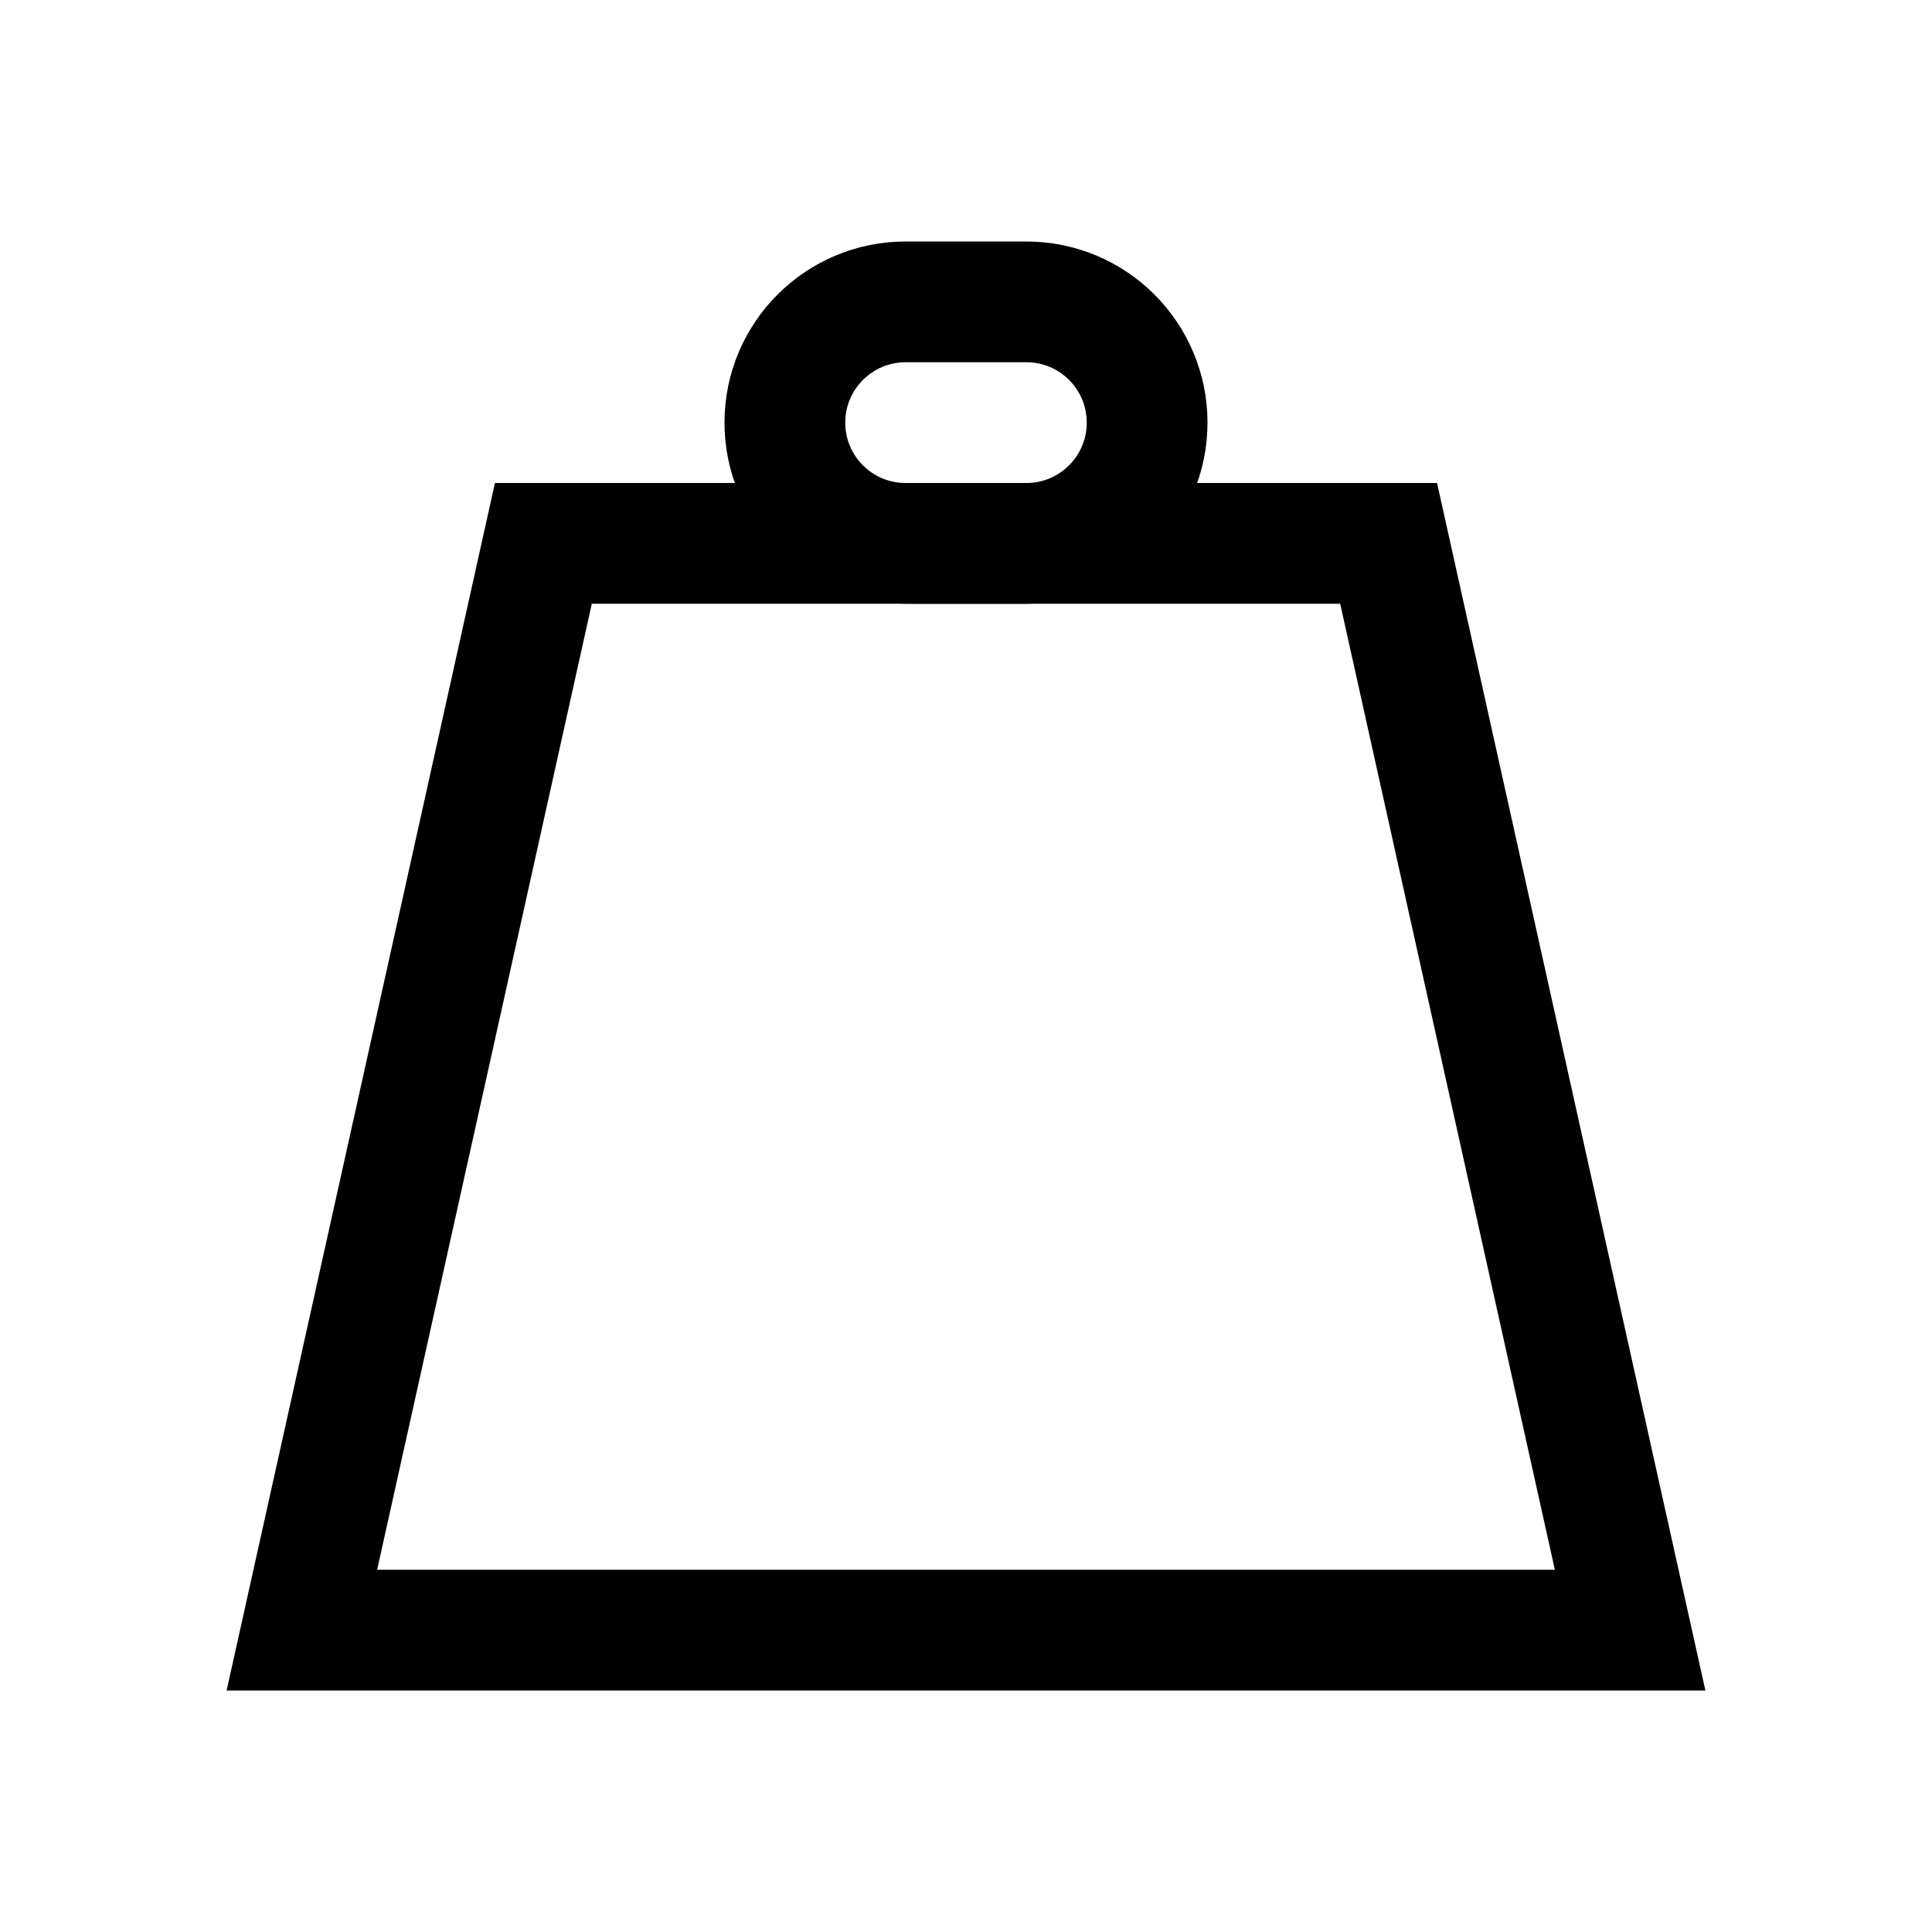
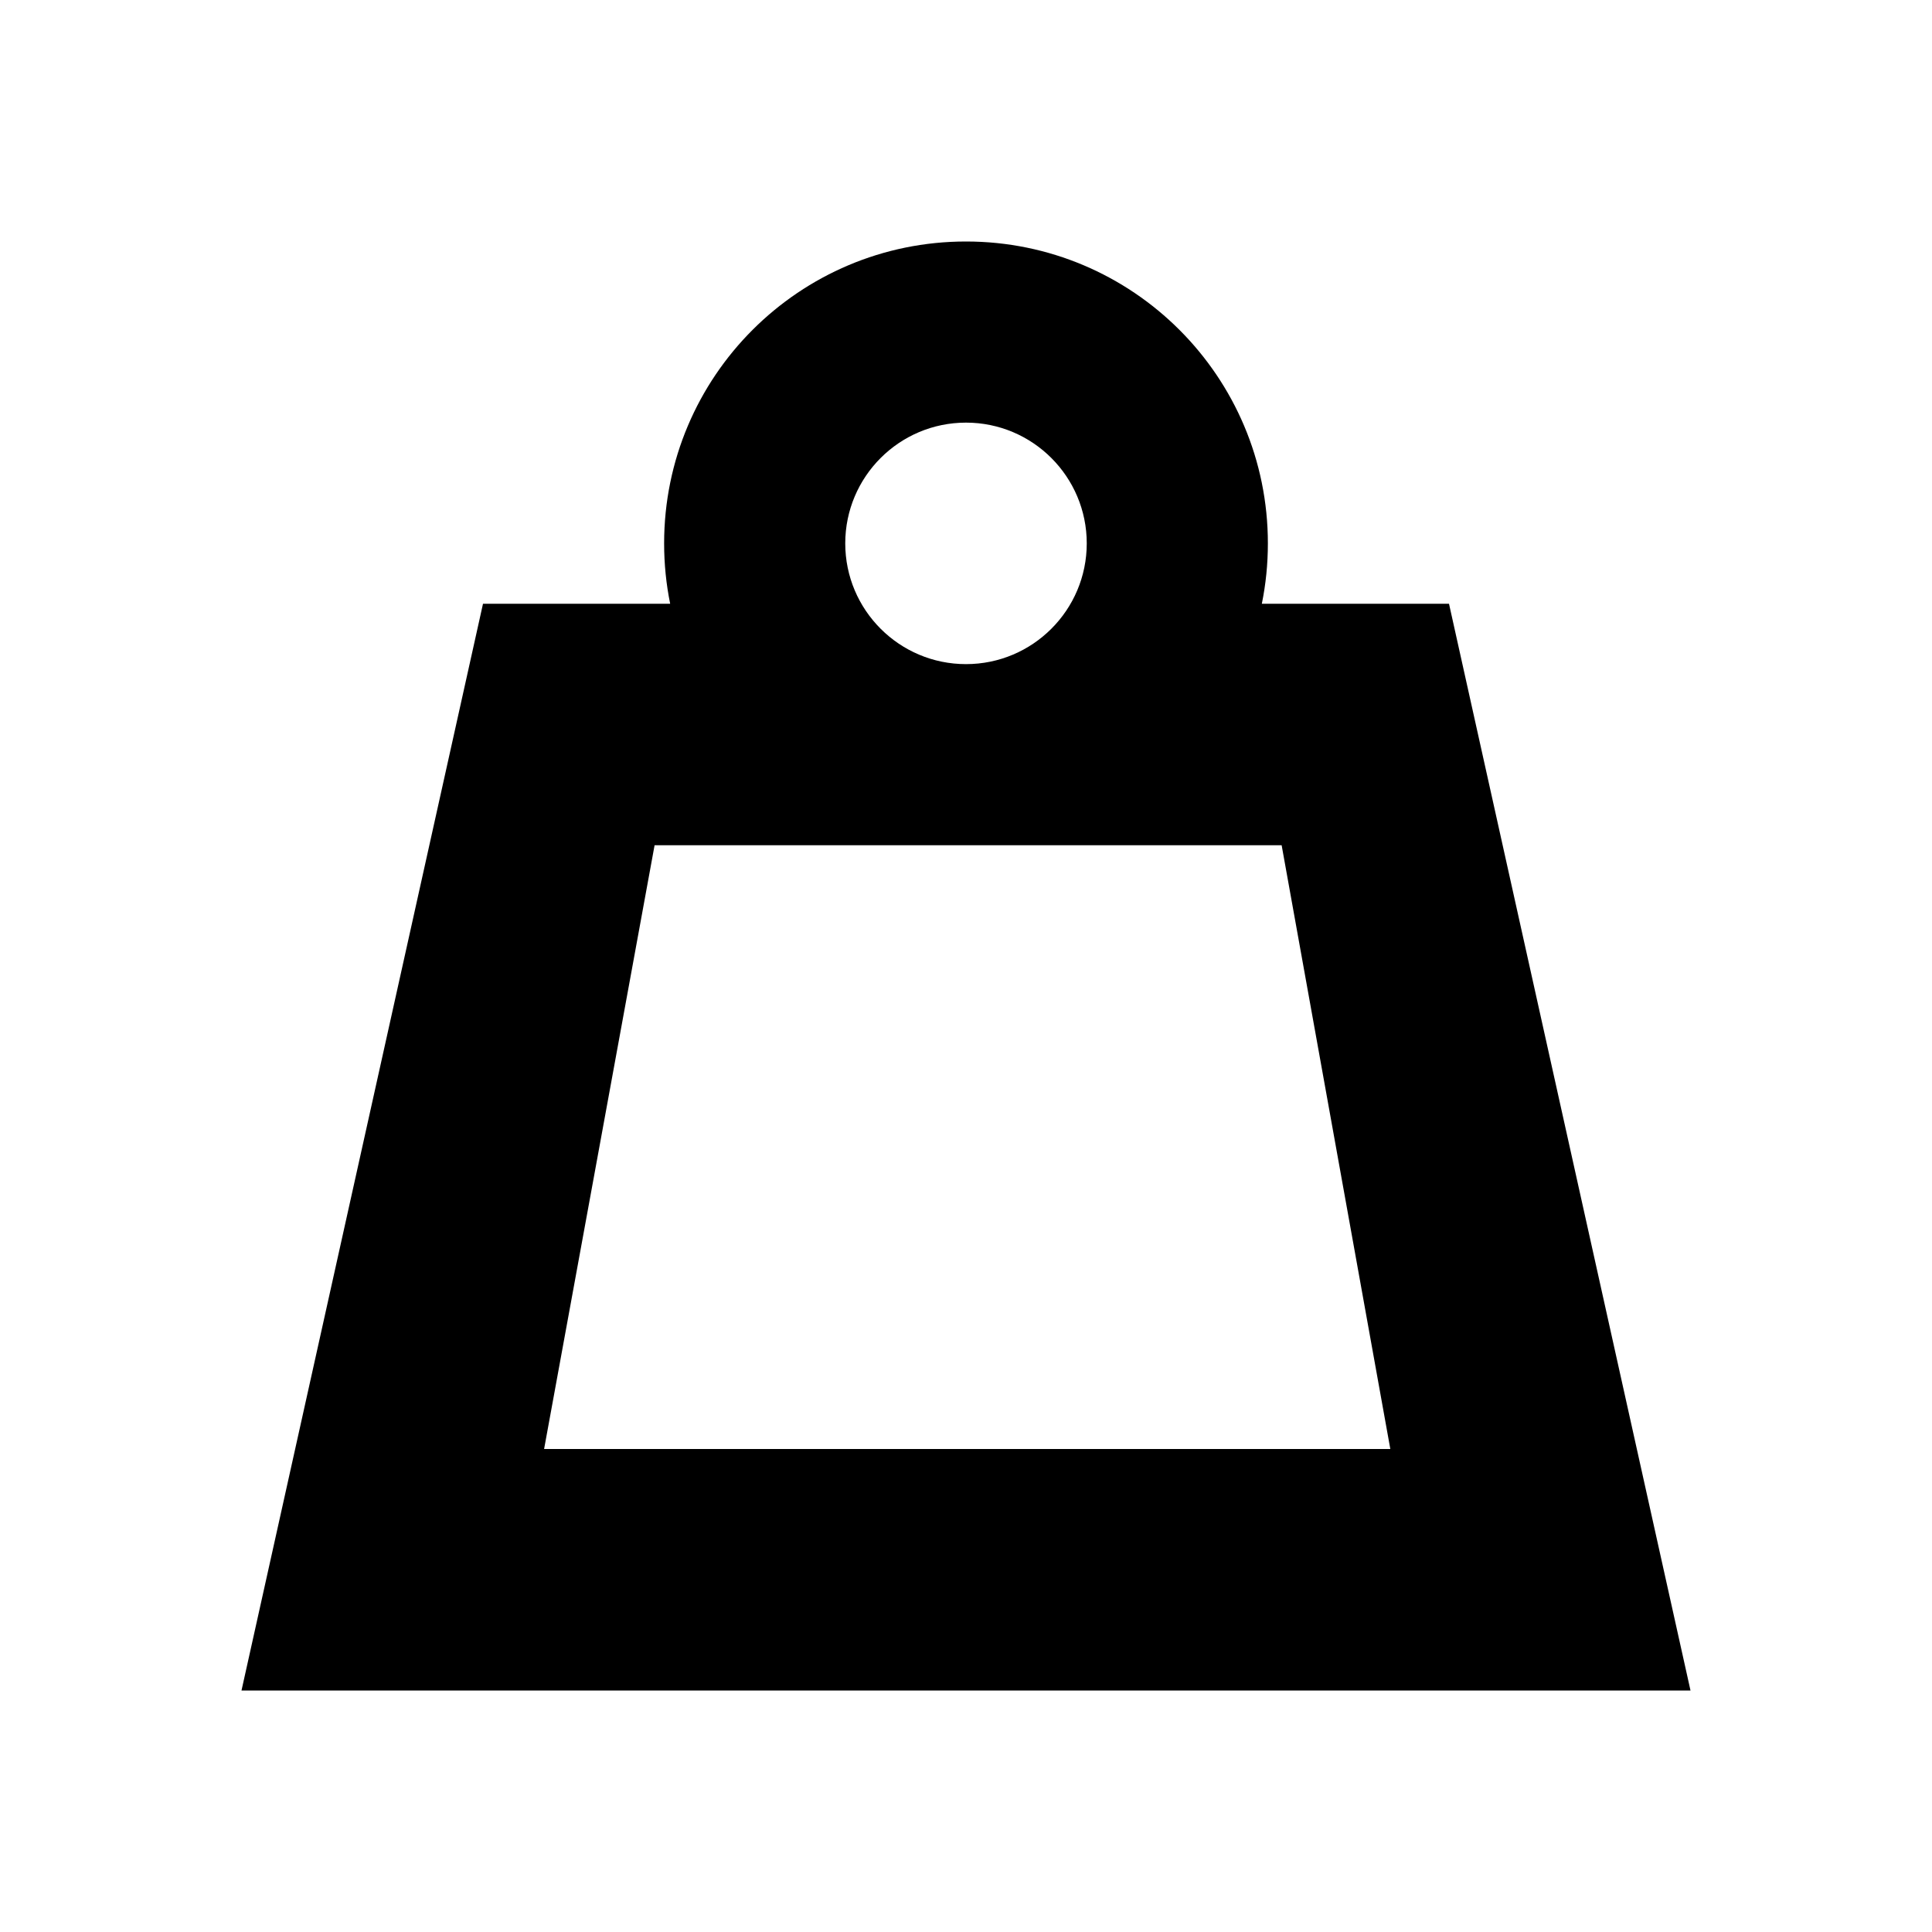
<svg xmlns="http://www.w3.org/2000/svg" version="1.1" viewBox="0 0 16 16">
-   <path fill="none" stroke="black" d="M 2.5 13.5 L 4.5 4.5 L 11.5 4.5 L 13.5 13.5 L 2.5 13.5 Z" />
-   <rect fill="none" stroke="black" x="6.5" y="2.5" width="3" height="2" rx="1" />
+   <path d="M 14 14 L 2 14 L 4 5 L 5.55 5 C 5.517 4.838 5.5 4.671 5.5 4.5 C 5.5 3.119 6.619 2 8 2 C 9.381 2 10.5 3.119 10.5 4.5 C 10.5 4.671 10.483 4.838 10.45 5 L 12 5 Z M 5.421 7 L 4.506 12 L 11.514 12 L 10.614 7 Z M 8 5.5 C 8.552 5.5 9 5.052 9 4.5 C 9 3.948 8.552 3.5 8 3.5 C 7.448 3.5 7 3.948 7 4.5 C 7 5.052 7.448 5.5 8 5.5 Z M 8 5.5" />
</svg>
